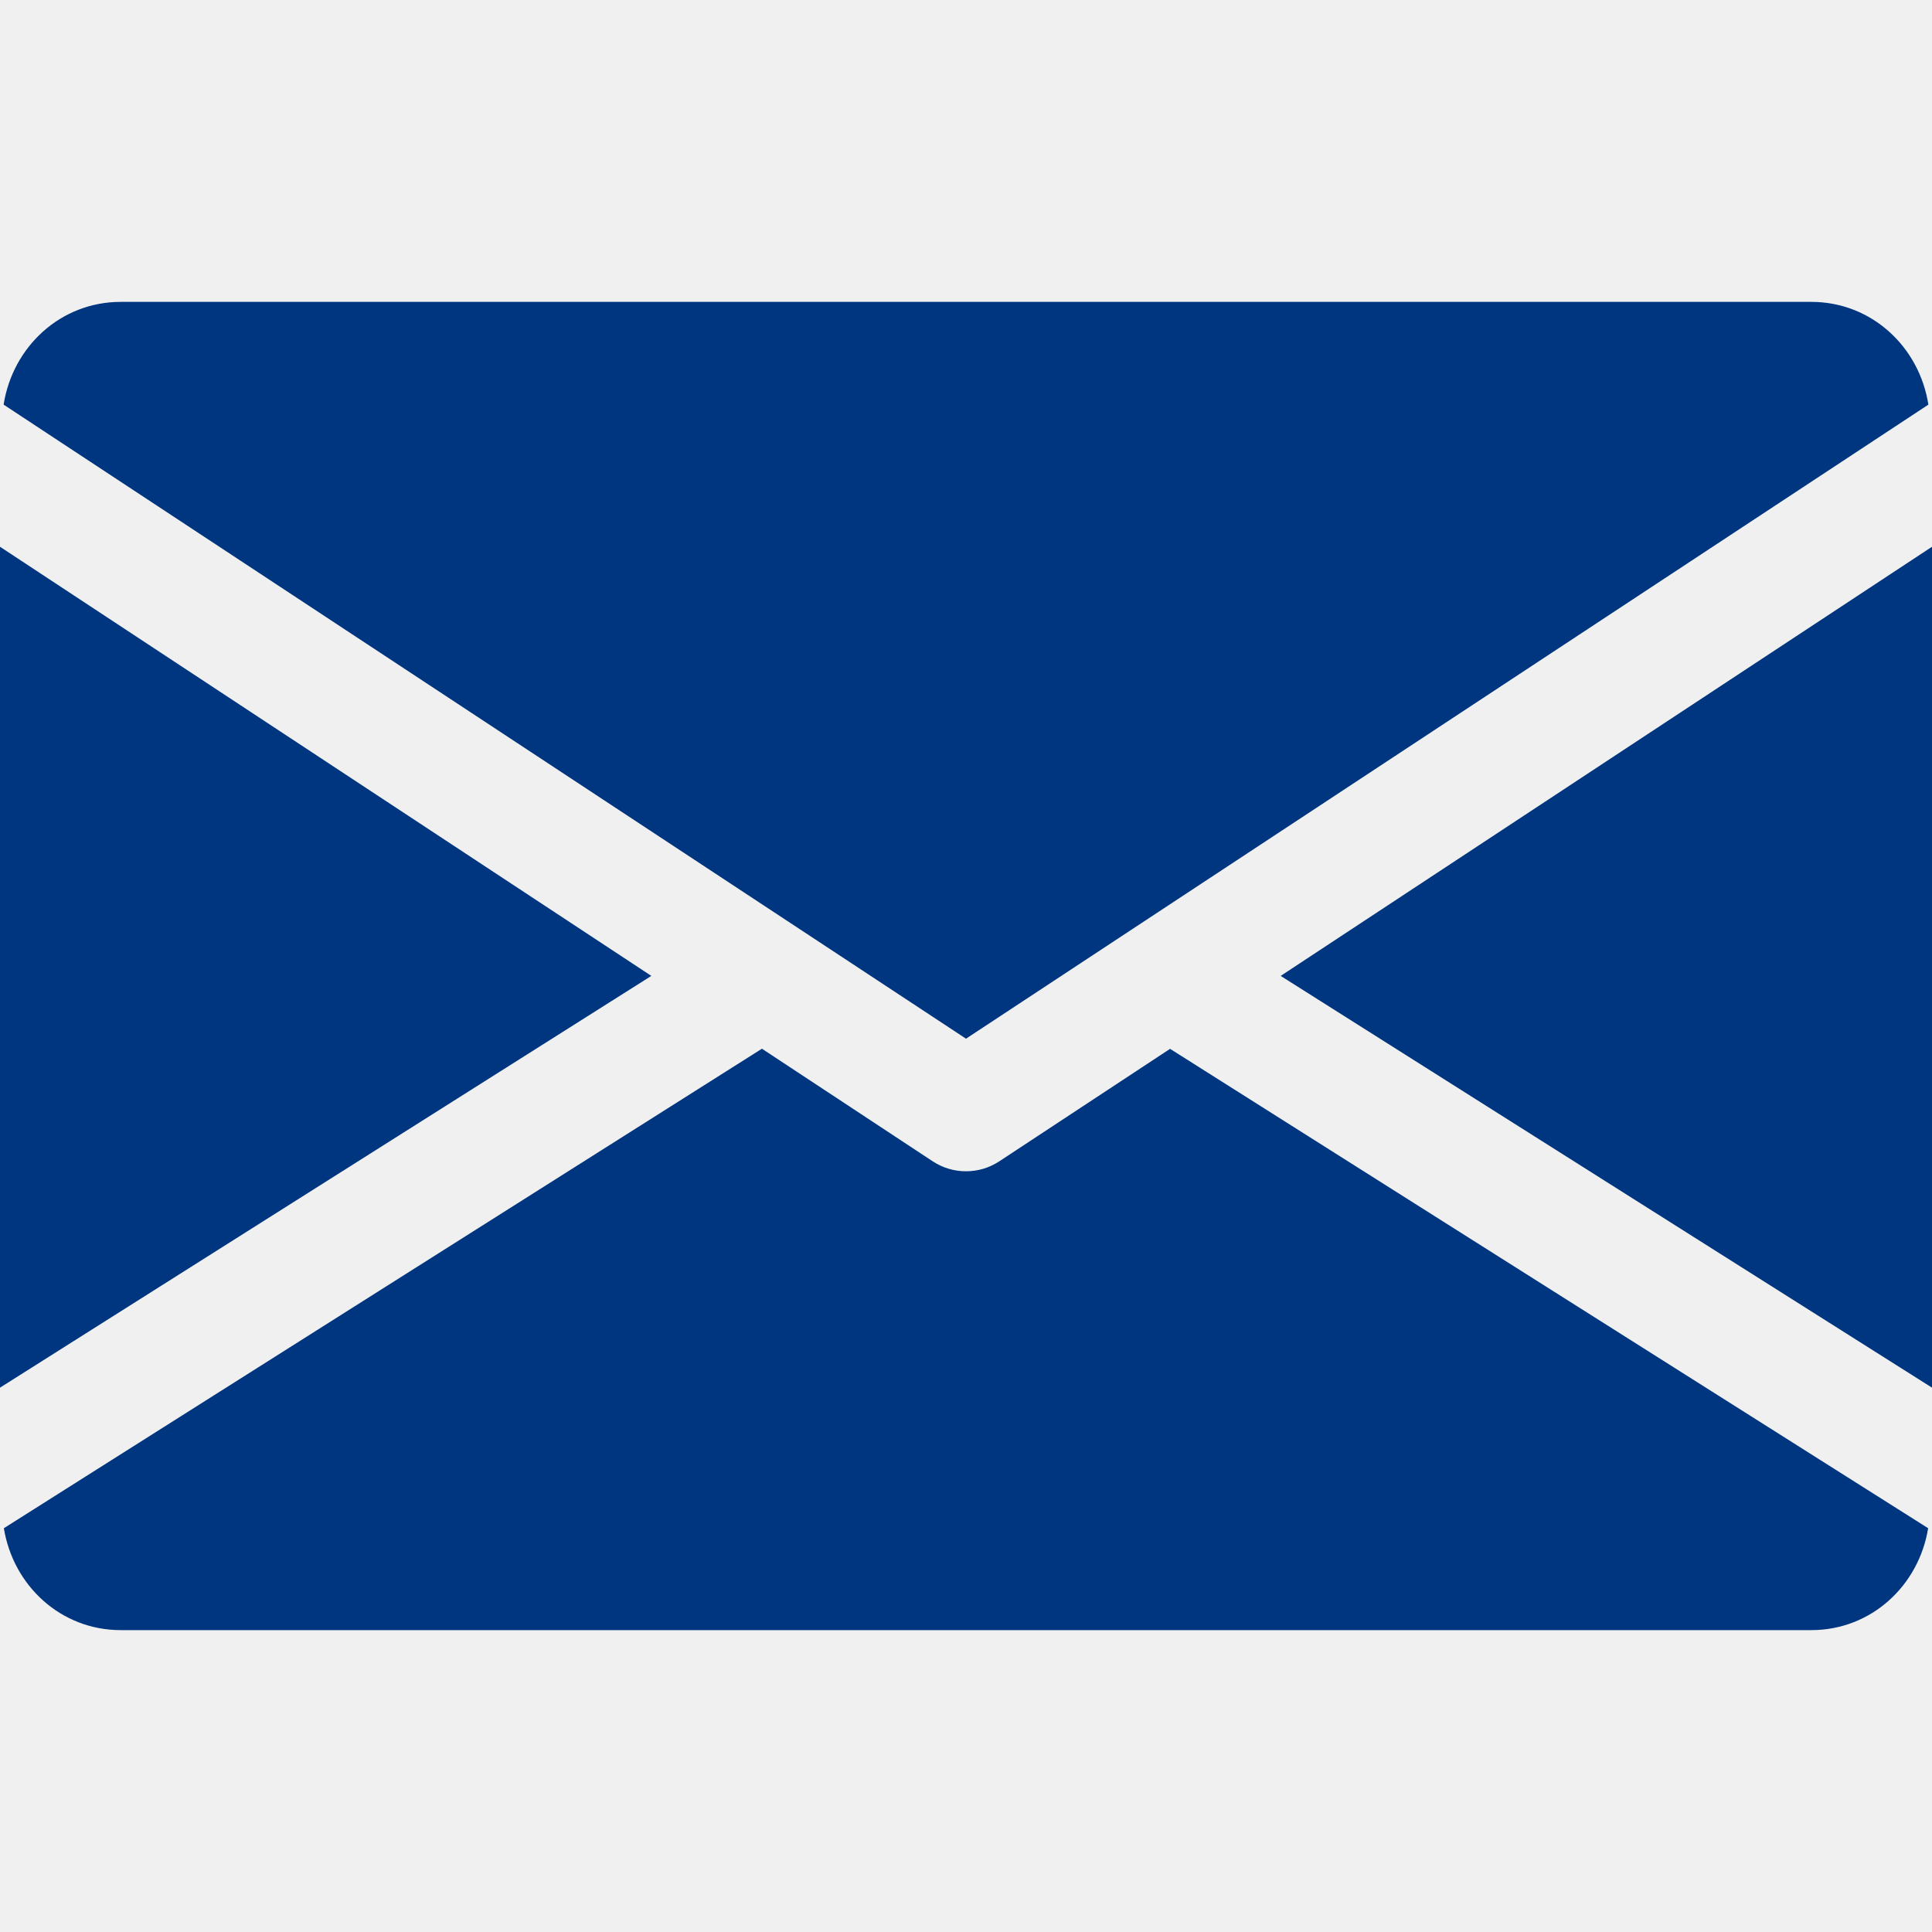
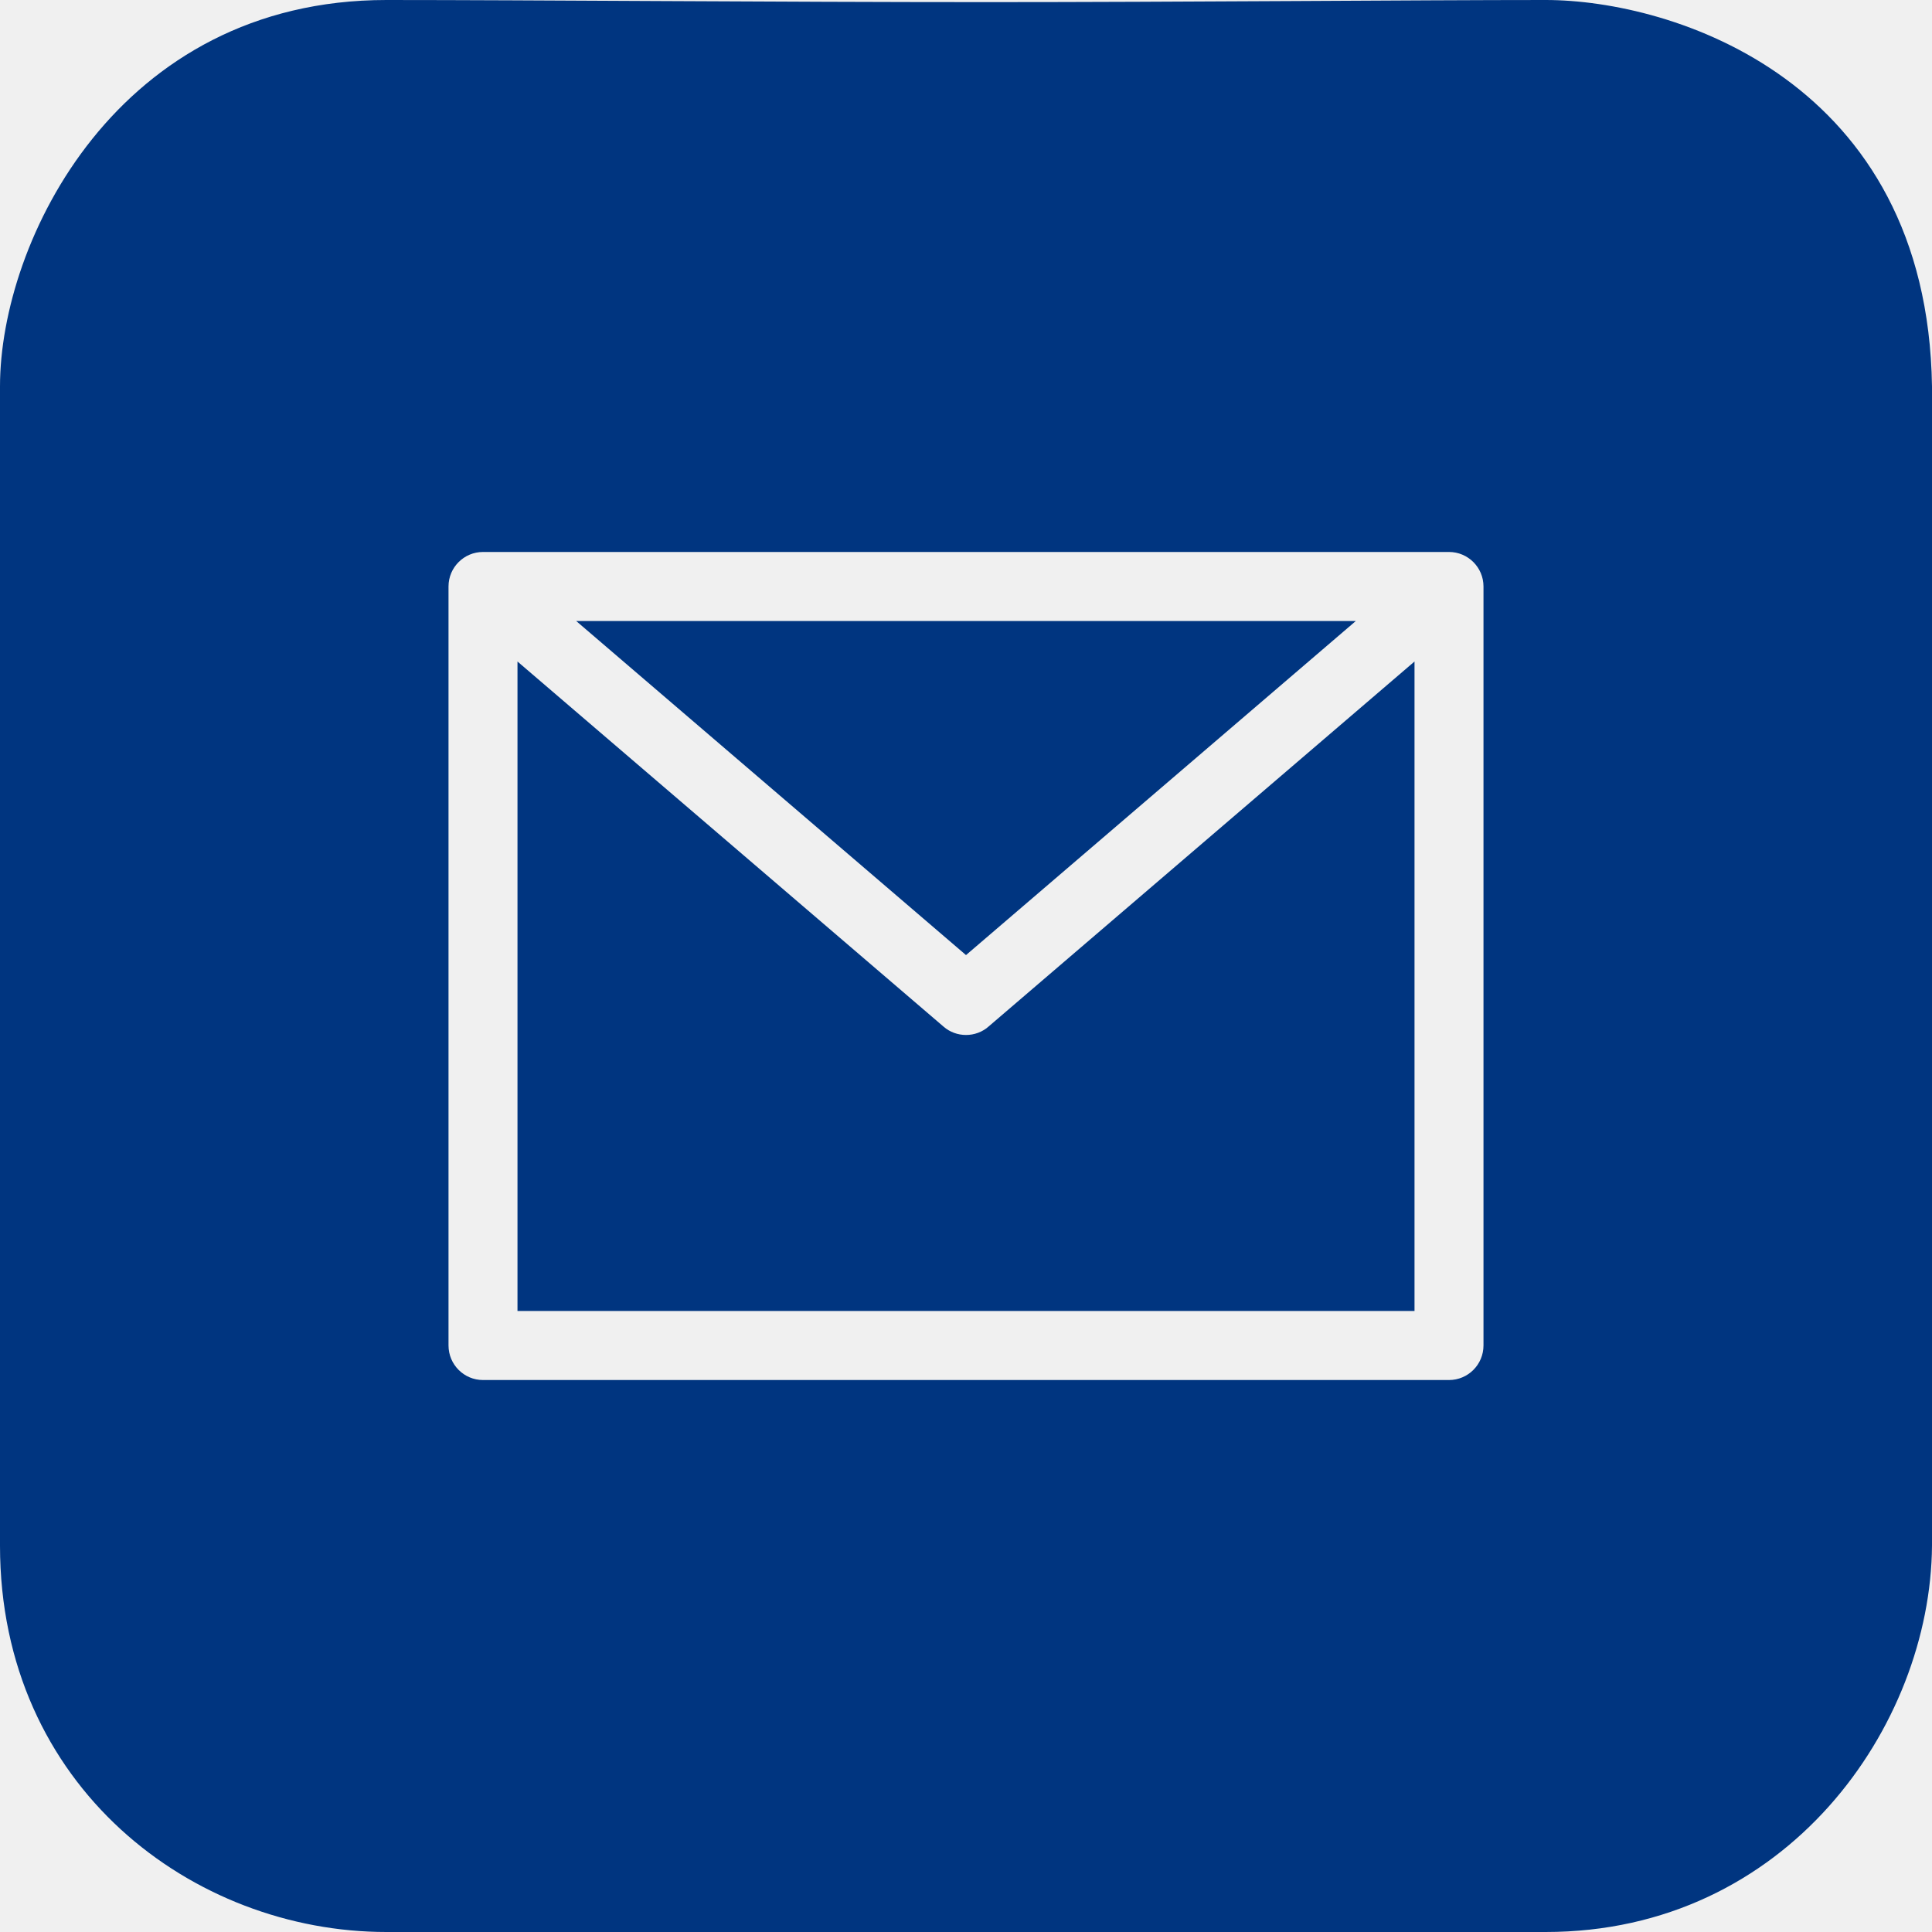
- <svg xmlns="http://www.w3.org/2000/svg" version="1.1" fill="#003580" id="Capa_1" x="0px" y="0px" viewBox="0 0 512 512" style="enable-background:new 0 0 512 512;" xml:space="preserve">
-   <g>
-     <g>
-       <polygon points="339.392,258.624 512,367.744 512,144.896   " />
-     </g>
+ <svg xmlns="http://www.w3.org/2000/svg" width="20" height="20" viewBox="0 0 20 20" fill="none">
+   <g clip-path="url(#clip0)">
+     <path d="M14.035 6.429H5.965L10 9.887L14.035 6.429Z" fill="#003580" />
+     <path d="M10 10.714C9.915 10.714 9.832 10.684 9.768 10.628L5.357 6.848V13.571H14.643V6.848L10.232 10.628C10.168 10.684 10.085 10.714 10 10.714Z" fill="#003580" />
+     <path d="M10.223 0.022C8.042 0.022 5.5 1.31504e-05 4 1.31404e-05C1.215 1.31218e-05 1.82698e-05 2.5 -6.38701e-06 4C-0.011 4.618 -2.9156e-05 9.283 -2.9156e-05 10C-2.9156e-05 11.12 -0.016 15.116 -2.9156e-05 16C0 18.5 2 20 4 20C6.063 20 14.7 20.062 16 20C18.5 20 19.986 17.866 20 16C20.005 15.382 20 10.717 20 10C20 9.285 20.009 4.619 20 4C19.952 0.829 17.316 -0 16 0C14.684 0 12.181 0.022 10.223 0.022ZM15.357 13.928C15.357 14.126 15.197 14.286 15 14.286H5C4.803 14.286 4.643 14.126 4.643 13.928V6.071C4.643 5.874 4.803 5.714 5 5.714H15C15.197 5.714 15.357 5.874 15.357 6.071V13.928Z" fill="#003580" />
  </g>
-   <g>
-     <g>
-       <polygon points="0,144.896 0,367.744 172.608,258.624   " />
-     </g>
-   </g>
-   <g>
-     <g>
-       <path d="M480,80H32C16.032,80,3.36,91.904,0.96,107.232L256,275.264l255.04-168.032C508.64,91.904,495.968,80,480,80z" />
-     </g>
-   </g>
-   <g>
-     <g>
-       <path d="M310.08,277.952l-45.28,29.824c-2.688,1.76-5.728,2.624-8.8,2.624c-3.072,0-6.112-0.864-8.8-2.624l-45.28-29.856    L1.024,404.992C3.488,420.192,16.096,432,32,432h448c15.904,0,28.512-11.808,30.976-27.008L310.08,277.952z" />
-     </g>
-   </g>
-   <g>
- </g>
-   <g>
- </g>
-   <g>
- </g>
-   <g>
- </g>
-   <g>
- </g>
-   <g>
- </g>
-   <g>
- </g>
-   <g>
- </g>
-   <g>
- </g>
-   <g>
- </g>
-   <g>
- </g>
-   <g>
- </g>
-   <g>
- </g>
-   <g>
- </g>
-   <g>
- </g>
+   <defs>
+     <clipPath id="clip0">
+       <rect width="20" height="20" fill="white" />
+     </clipPath>
+   </defs>
</svg>
